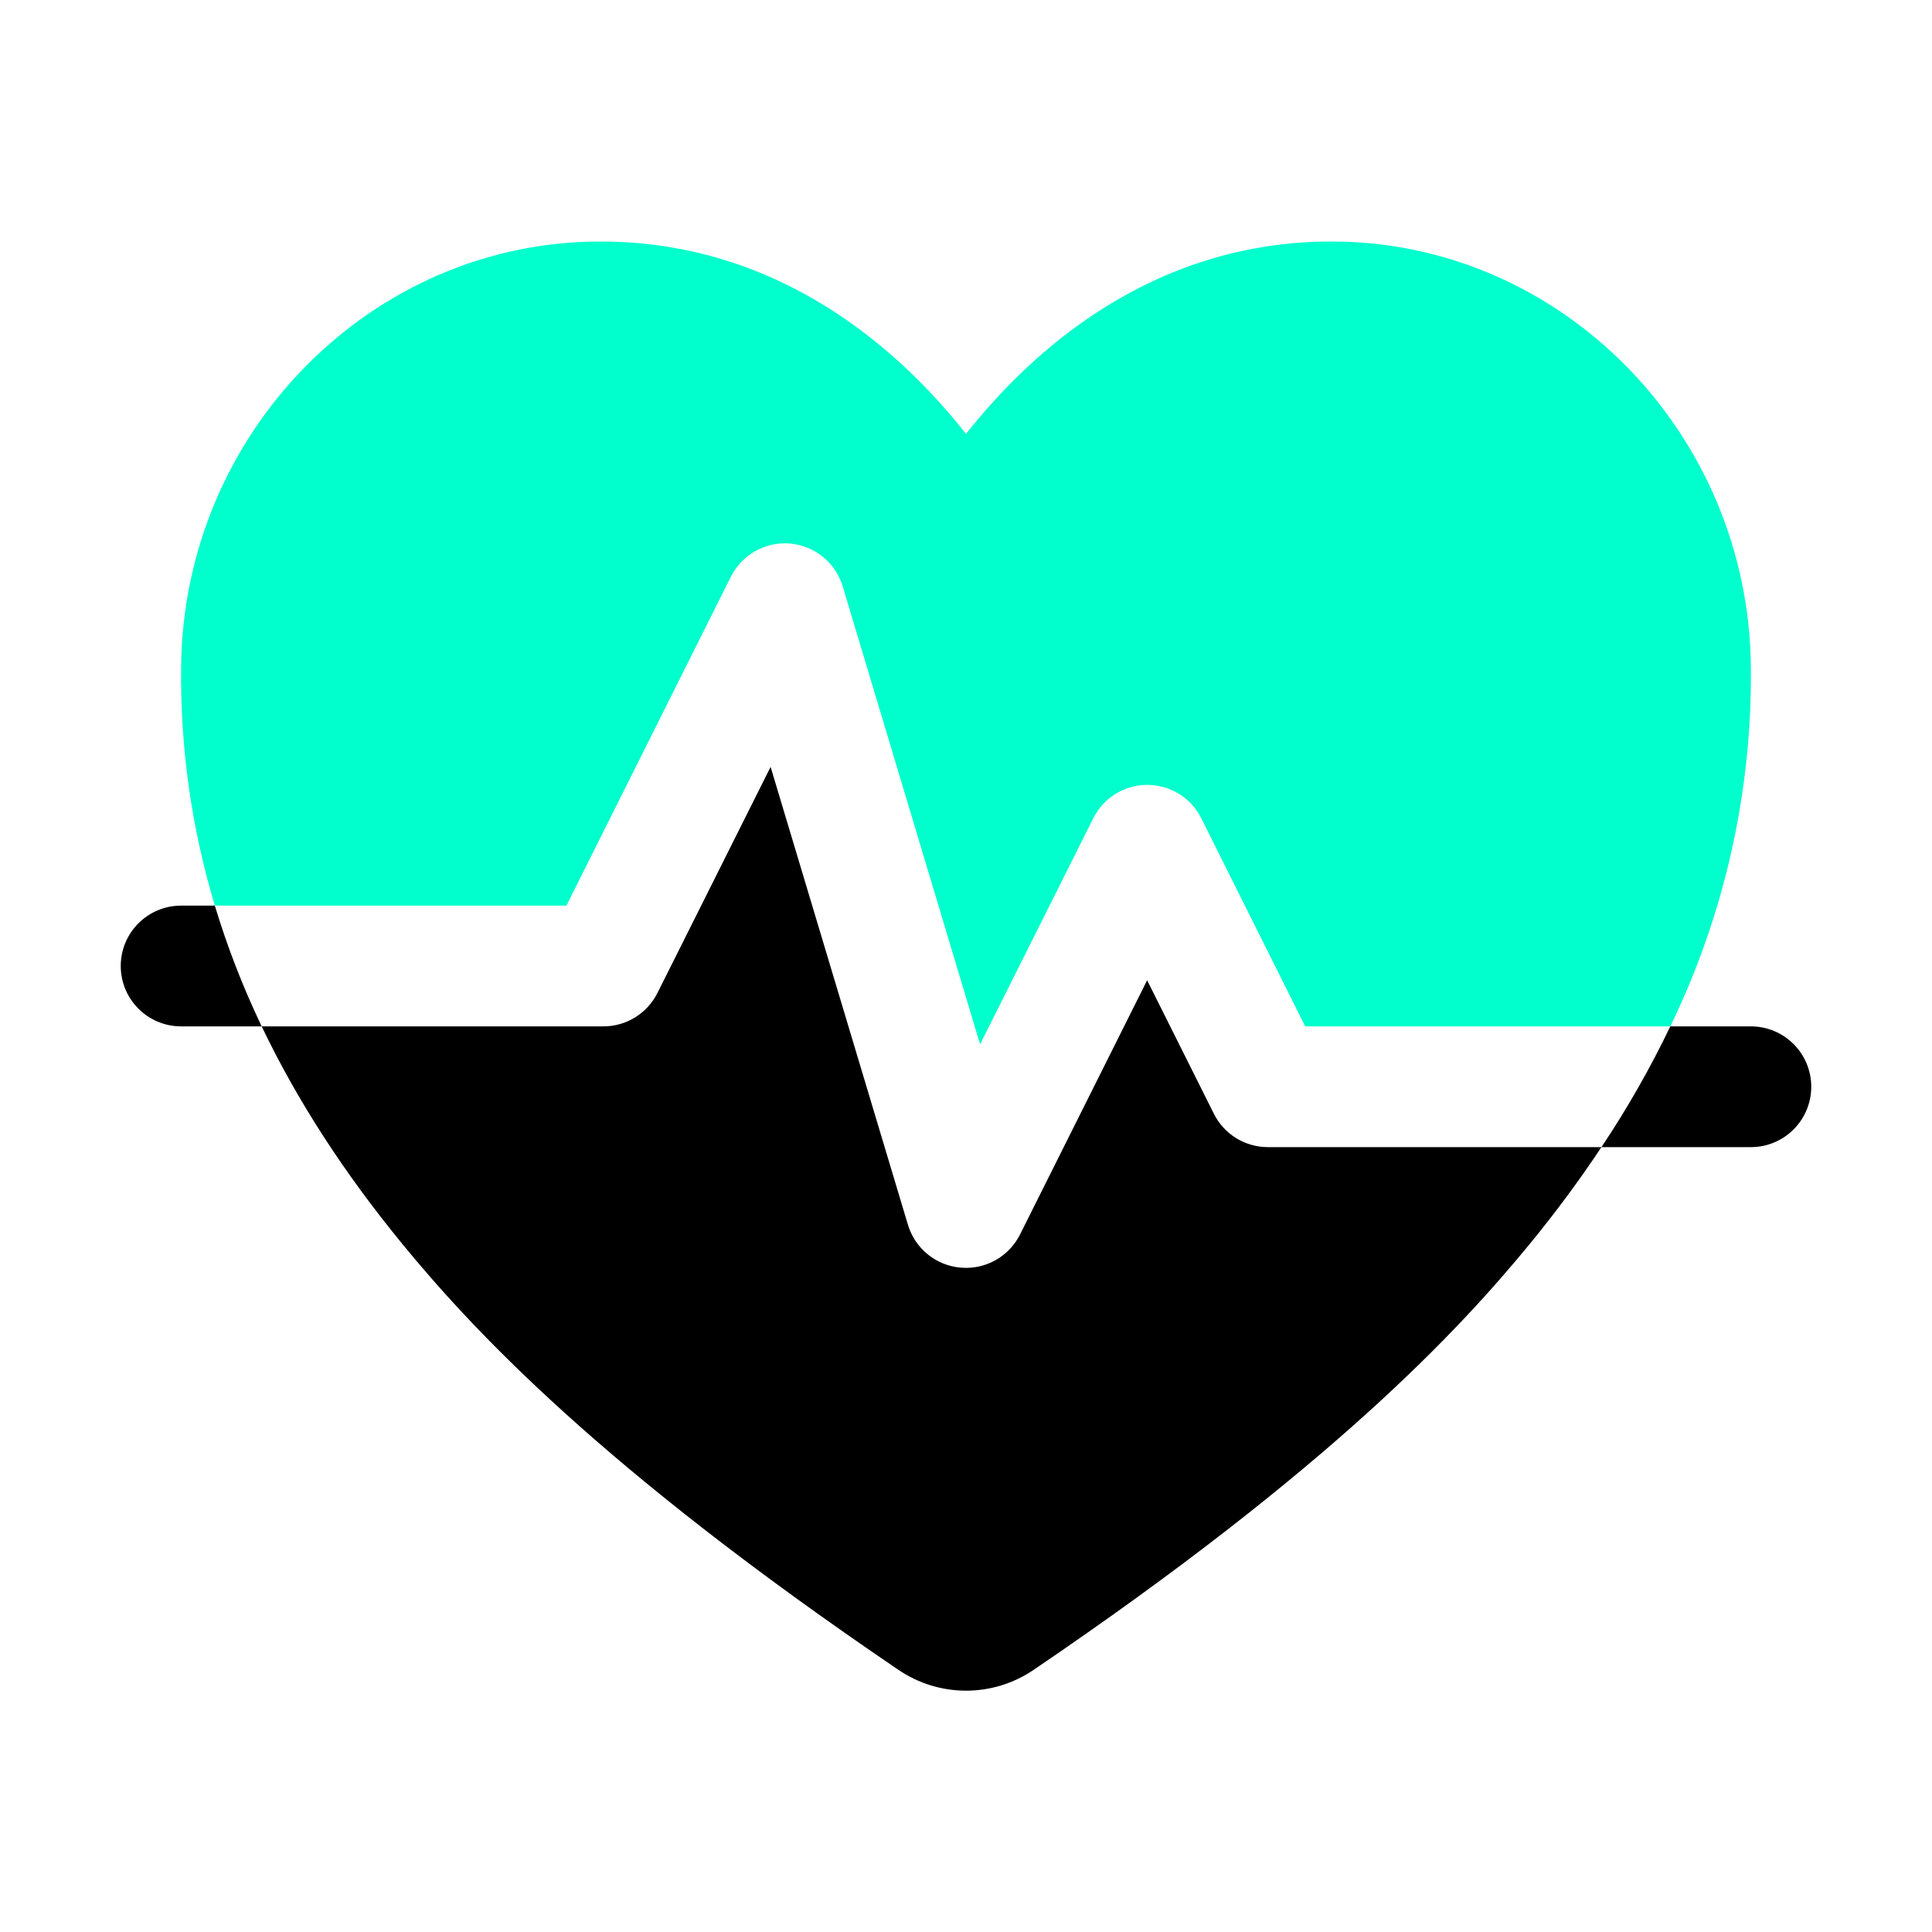
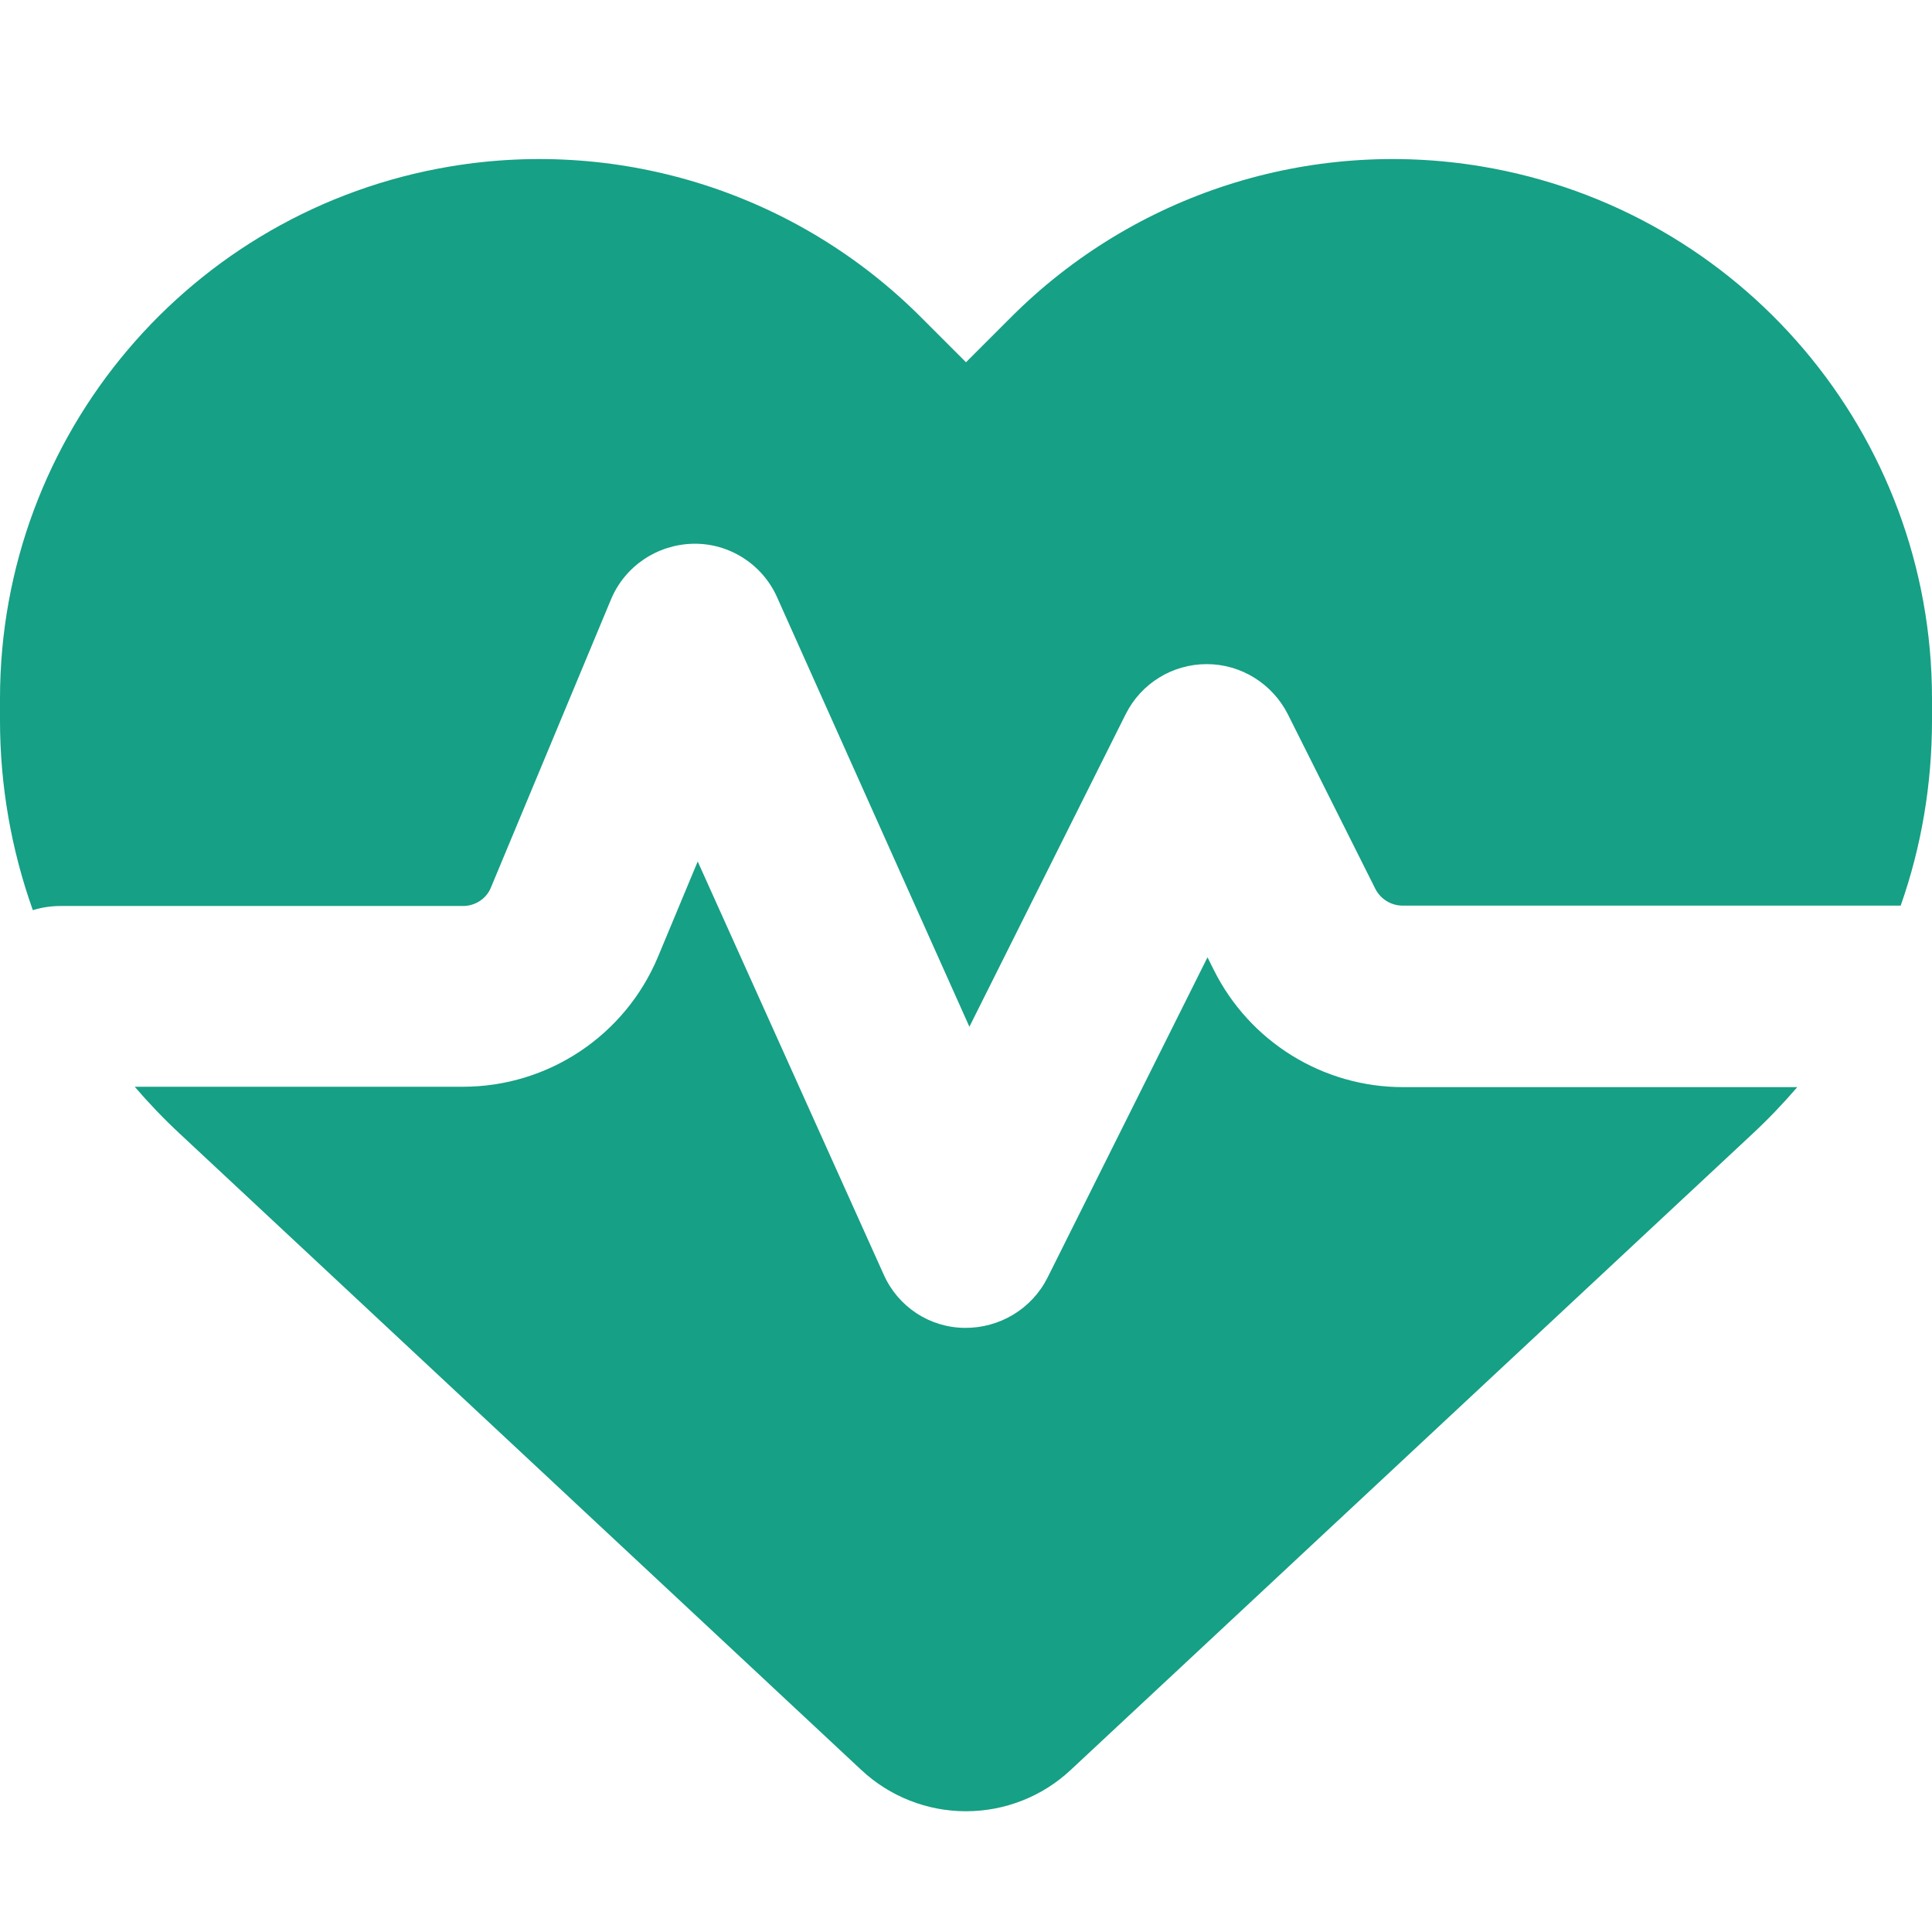
- <svg width="24" height="24" viewBox="0 0 512 512">
-   <path fill="#00ffcc" d="M193.69 152.84a16 16 0 0 1 29.64 2.56l36.4 121.36l30-59.92a16 16 0 0 1 28.62 0L345.89 272h96.76A213.08 213.08 0 0 0 464 176.65C463.37 114.54 413.54 64 352.92 64c-48.09 0-80 29.54-96.92 51c-16.88-21.49-48.83-51-96.92-51C98.46 64 48.63 114.54 48 176.65A211.13 211.13 0 0 0 56.93 240h93.18Z" />
-   <path fill="currentColor" d="M321.69 295.16L304 259.78l-33.69 67.38A16 16 0 0 1 256 336q-.67 0-1.38-.06a16 16 0 0 1-14-11.34l-36.4-121.36l-30 59.92A16 16 0 0 1 160 272H69.35q14 29.29 37.27 57.66c18.77 22.88 52.8 59.46 131.39 112.81a31.84 31.84 0 0 0 36 0c78.59-53.35 112.62-89.93 131.39-112.81a316.79 316.79 0 0 0 19-25.66H336a16 16 0 0 1-14.31-8.84ZM464 272h-21.35a260.11 260.11 0 0 1-18.25 32H464a16 16 0 0 0 0-32ZM48 240a16 16 0 0 0 0 32h21.35a225.22 225.22 0 0 1-12.42-32Z" />
+ <svg xmlns="http://www.w3.org/2000/svg" viewBox="0 0 512 512" fill="#16a085">
+   <path d="M228.3 469.1L47.6 300.4c-4.2-3.9-8.2-8.1-11.9-12.4h87c22.6 0 43-13.6 51.7-34.5l10.5-25.2 49.3 109.5c3.8 8.5 12.1 14 21.4 14.1s17.8-5 22-13.3L320 253.7l1.7 3.4c9.5 19 28.9 31 50.1 31H476.3c-3.7 4.3-7.7 8.5-11.9 12.4L283.7 469.1c-7.5 7-17.4 10.9-27.7 10.9s-20.2-3.9-27.7-10.9zM503.7 240h-132c-3 0-5.8-1.7-7.2-4.4l-23.2-46.3c-4.1-8.1-12.4-13.3-21.5-13.3s-17.4 5.1-21.5 13.3l-41.4 82.8L205.9 158.2c-3.9-8.7-12.7-14.3-22.2-14.1s-18.1 5.9-21.8 14.8l-31.8 76.3c-1.2 3-4.2 4.9-7.4 4.9H16c-2.6 0-5 .4-7.3 1.1C3 225.2 0 208.2 0 190.9v-5.8c0-69.9 50.5-129.5 119.4-141C165 36.5 211.4 51.4 244 84l12 12 12-12c32.6-32.6 79-47.5 124.6-39.9C461.5 55.6 512 115.2 512 185.1v5.8c0 16.9-2.8 33.5-8.3 49.1z" />
</svg>
